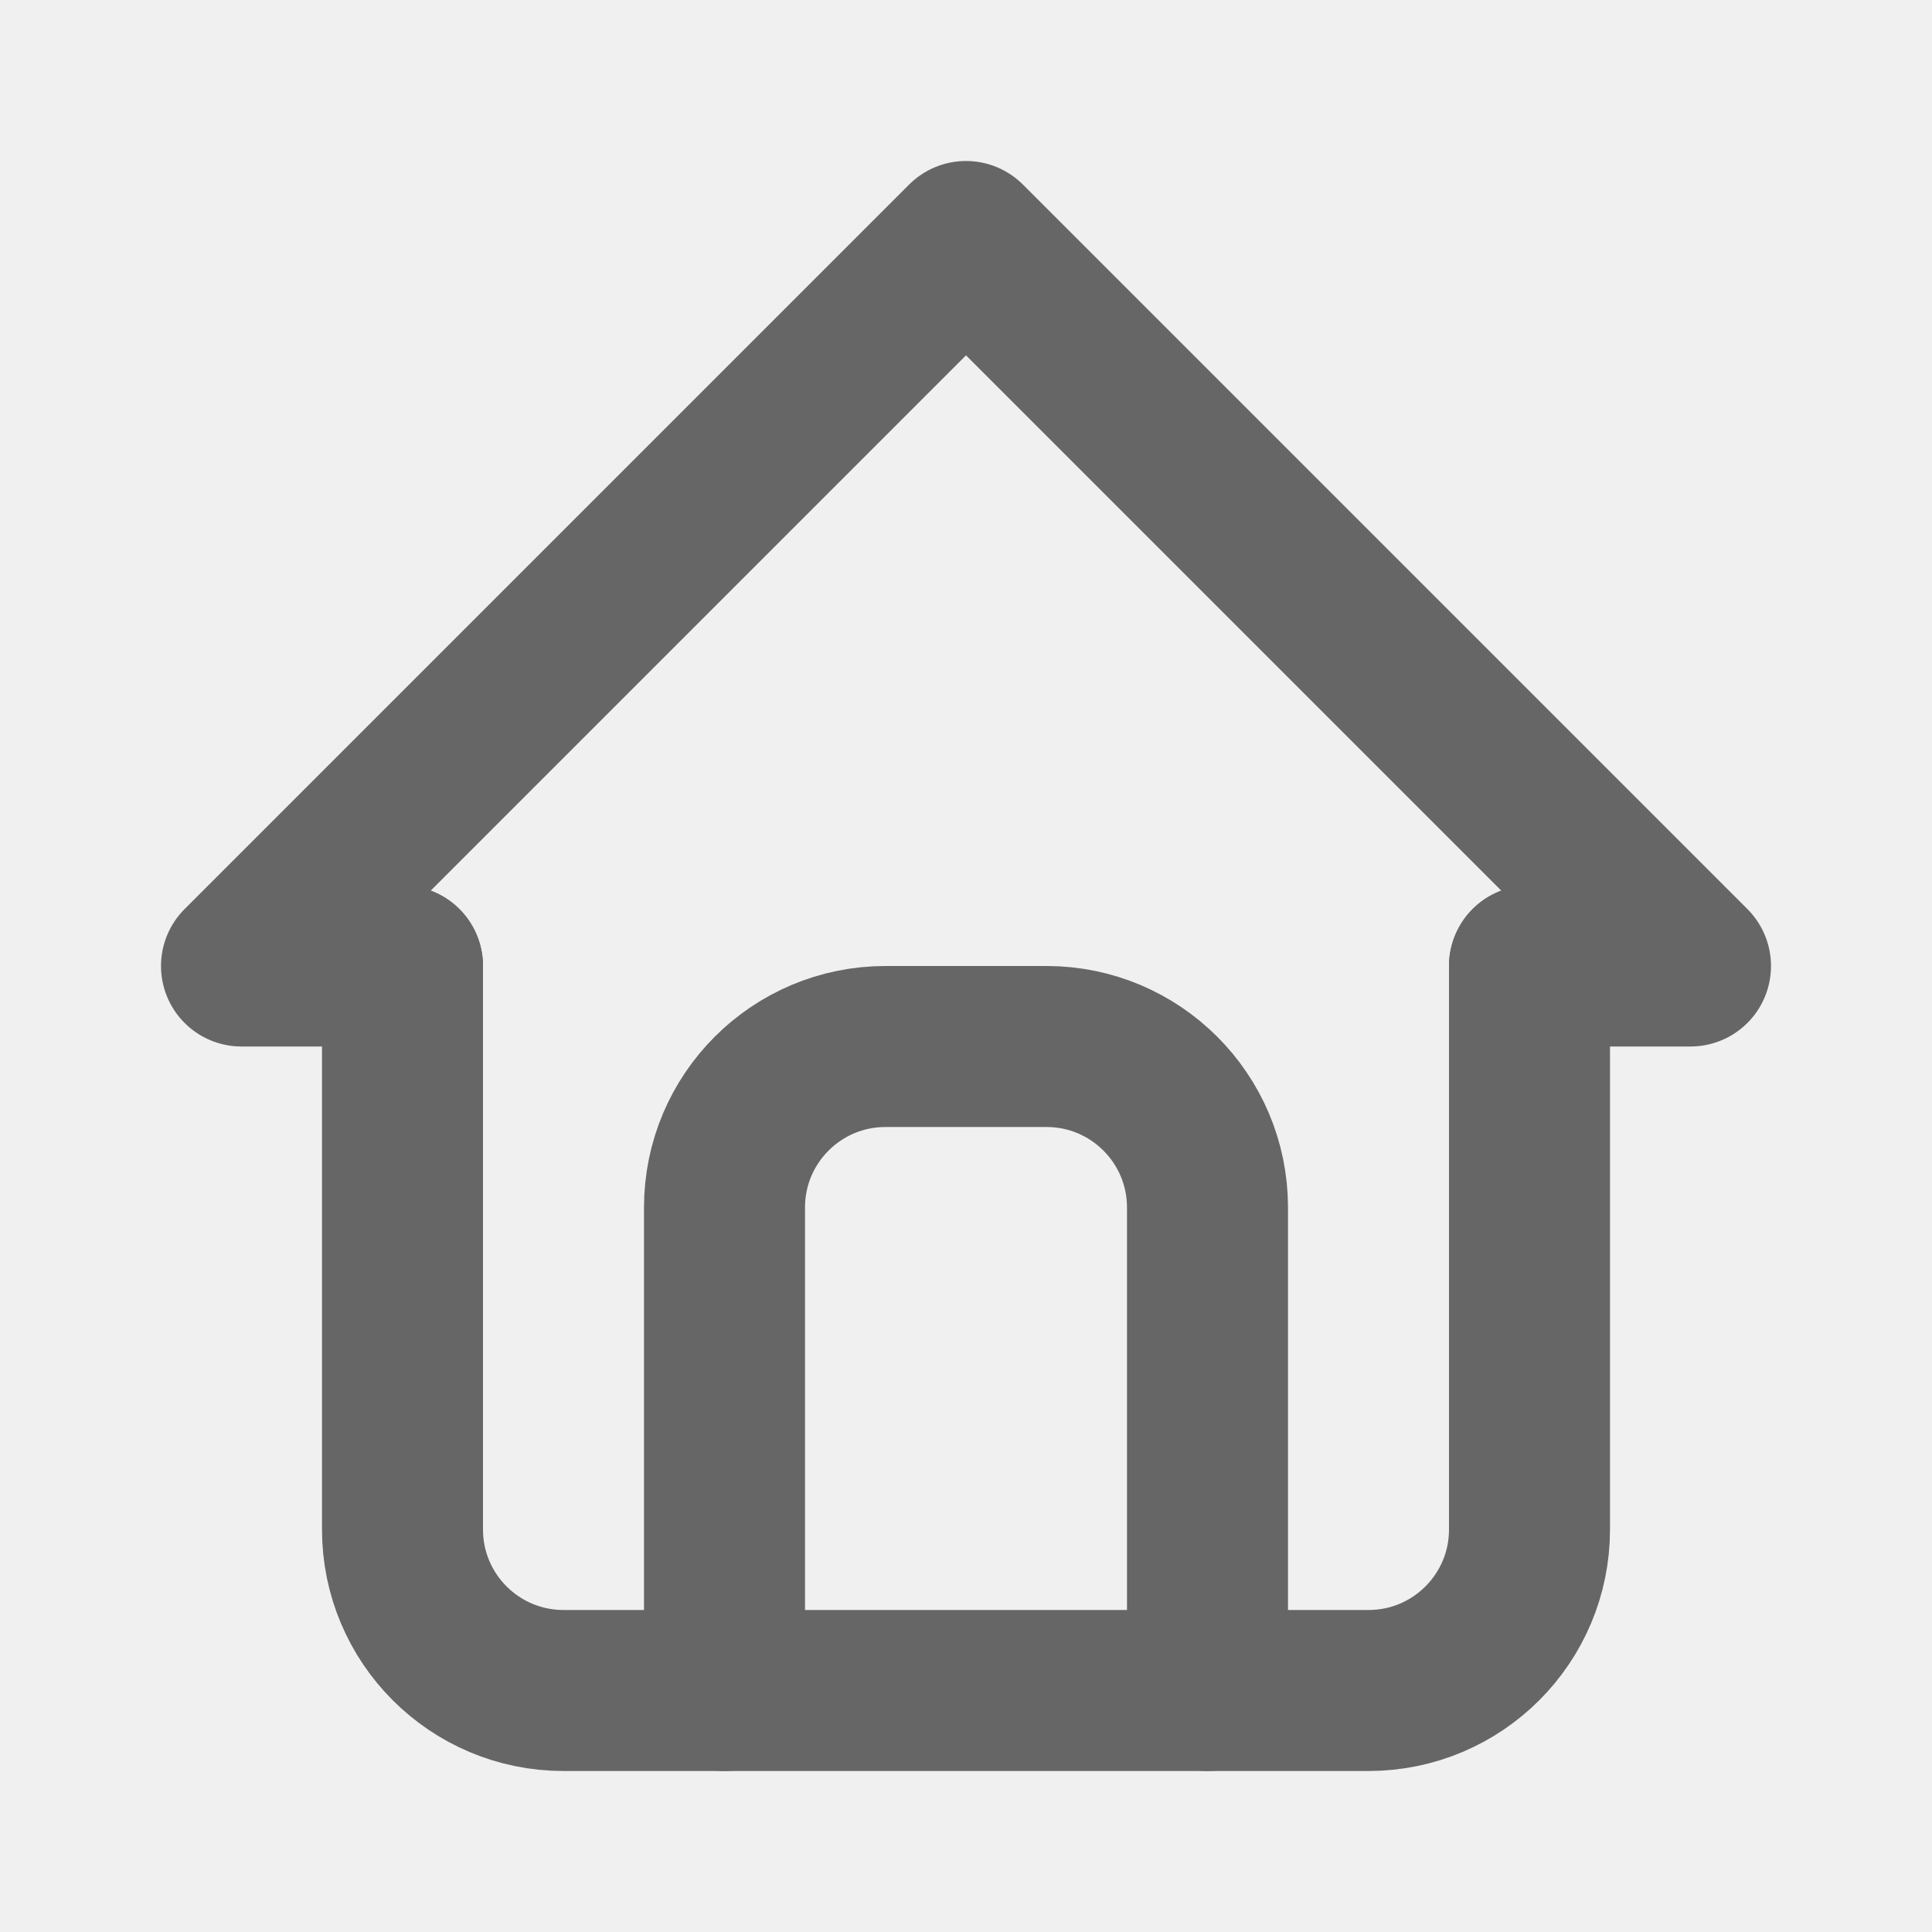
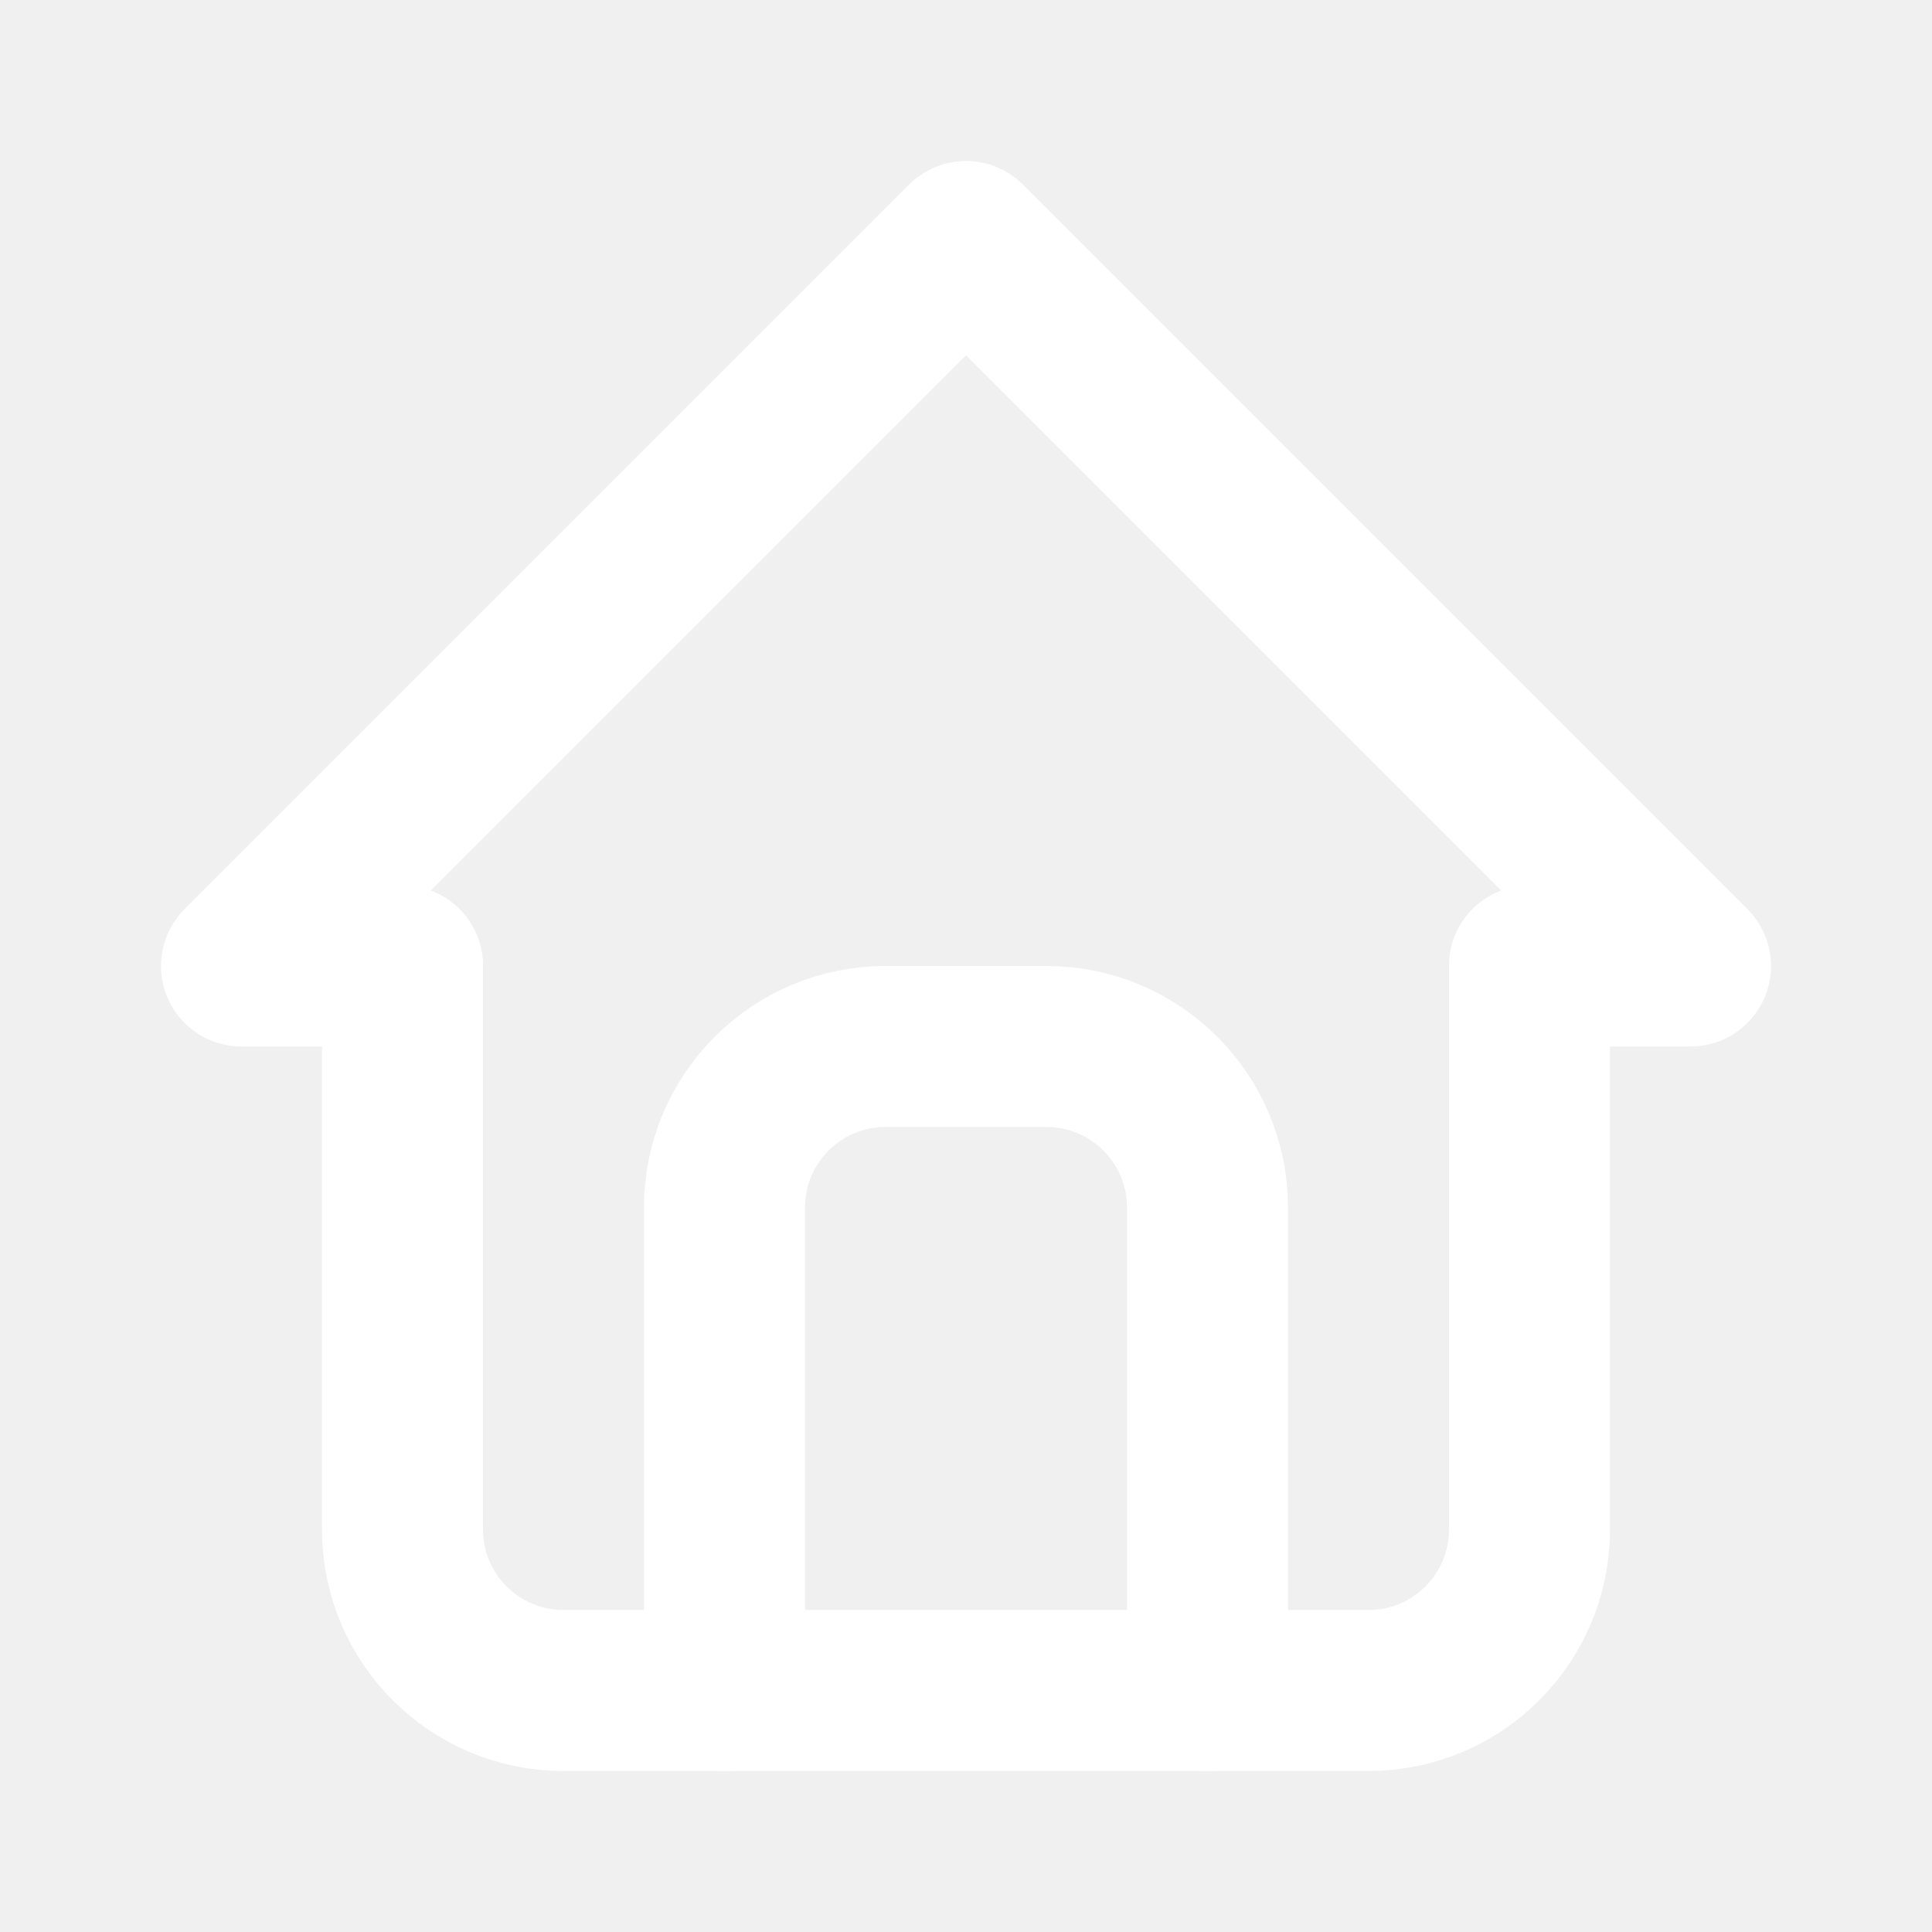
- <svg xmlns="http://www.w3.org/2000/svg" width="24" height="24" viewBox="0 0 24 24" fill="none" stroke="#666666" stroke-width="2" stroke-linecap="round" stroke-linejoin="round" class="icon icon-tabler icons-tabler-outline icon-tabler-home">
+ <svg xmlns="http://www.w3.org/2000/svg" width="24" height="24" viewBox="0 0 24 24" fill="none" stroke="#ffffff" stroke-width="2" stroke-linecap="round" stroke-linejoin="round" class="icon icon-tabler icons-tabler-outline icon-tabler-home">
  <path stroke="none" d="M0 0h24v24H0z" fill="none" />
  <path d="M5 12l-2 0l9 -9l9 9l-2 0" />
  <path d="M5 12v7a2 2 0 0 0 2 2h10a2 2 0 0 0 2 -2v-7" />
  <path d="M9 21v-6a2 2 0 0 1 2 -2h2a2 2 0 0 1 2 2v6" />
</svg>
